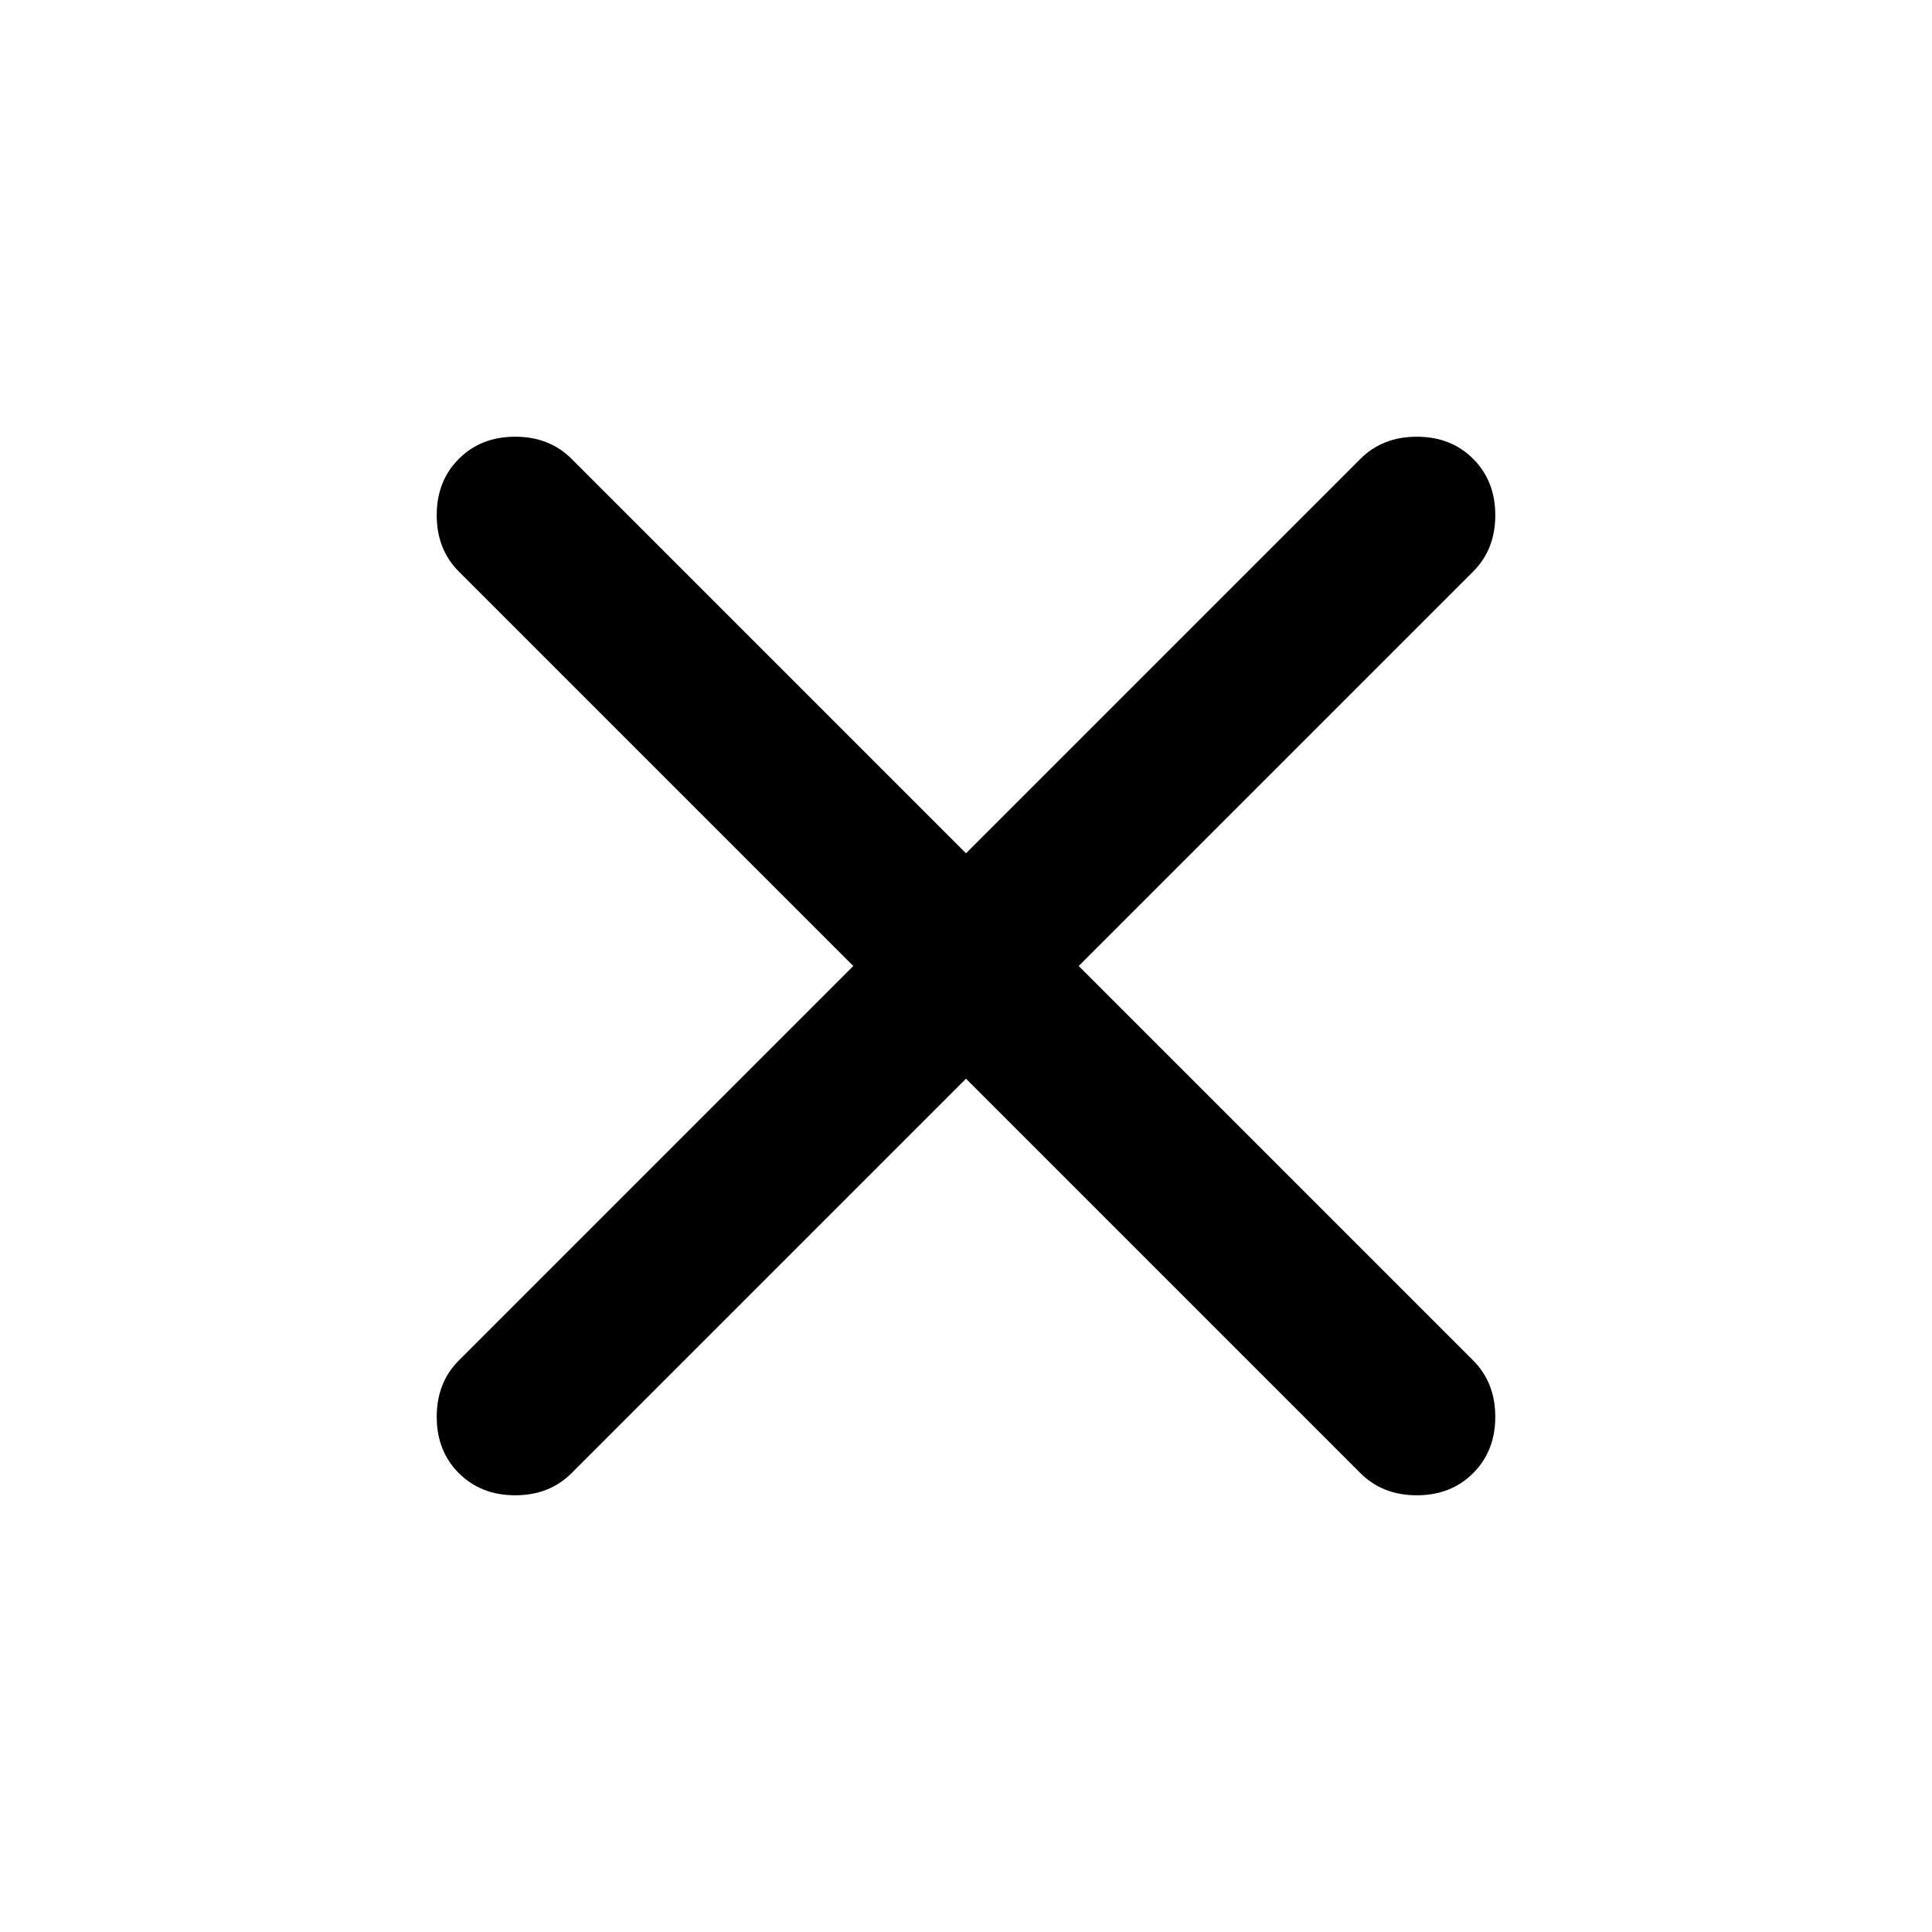
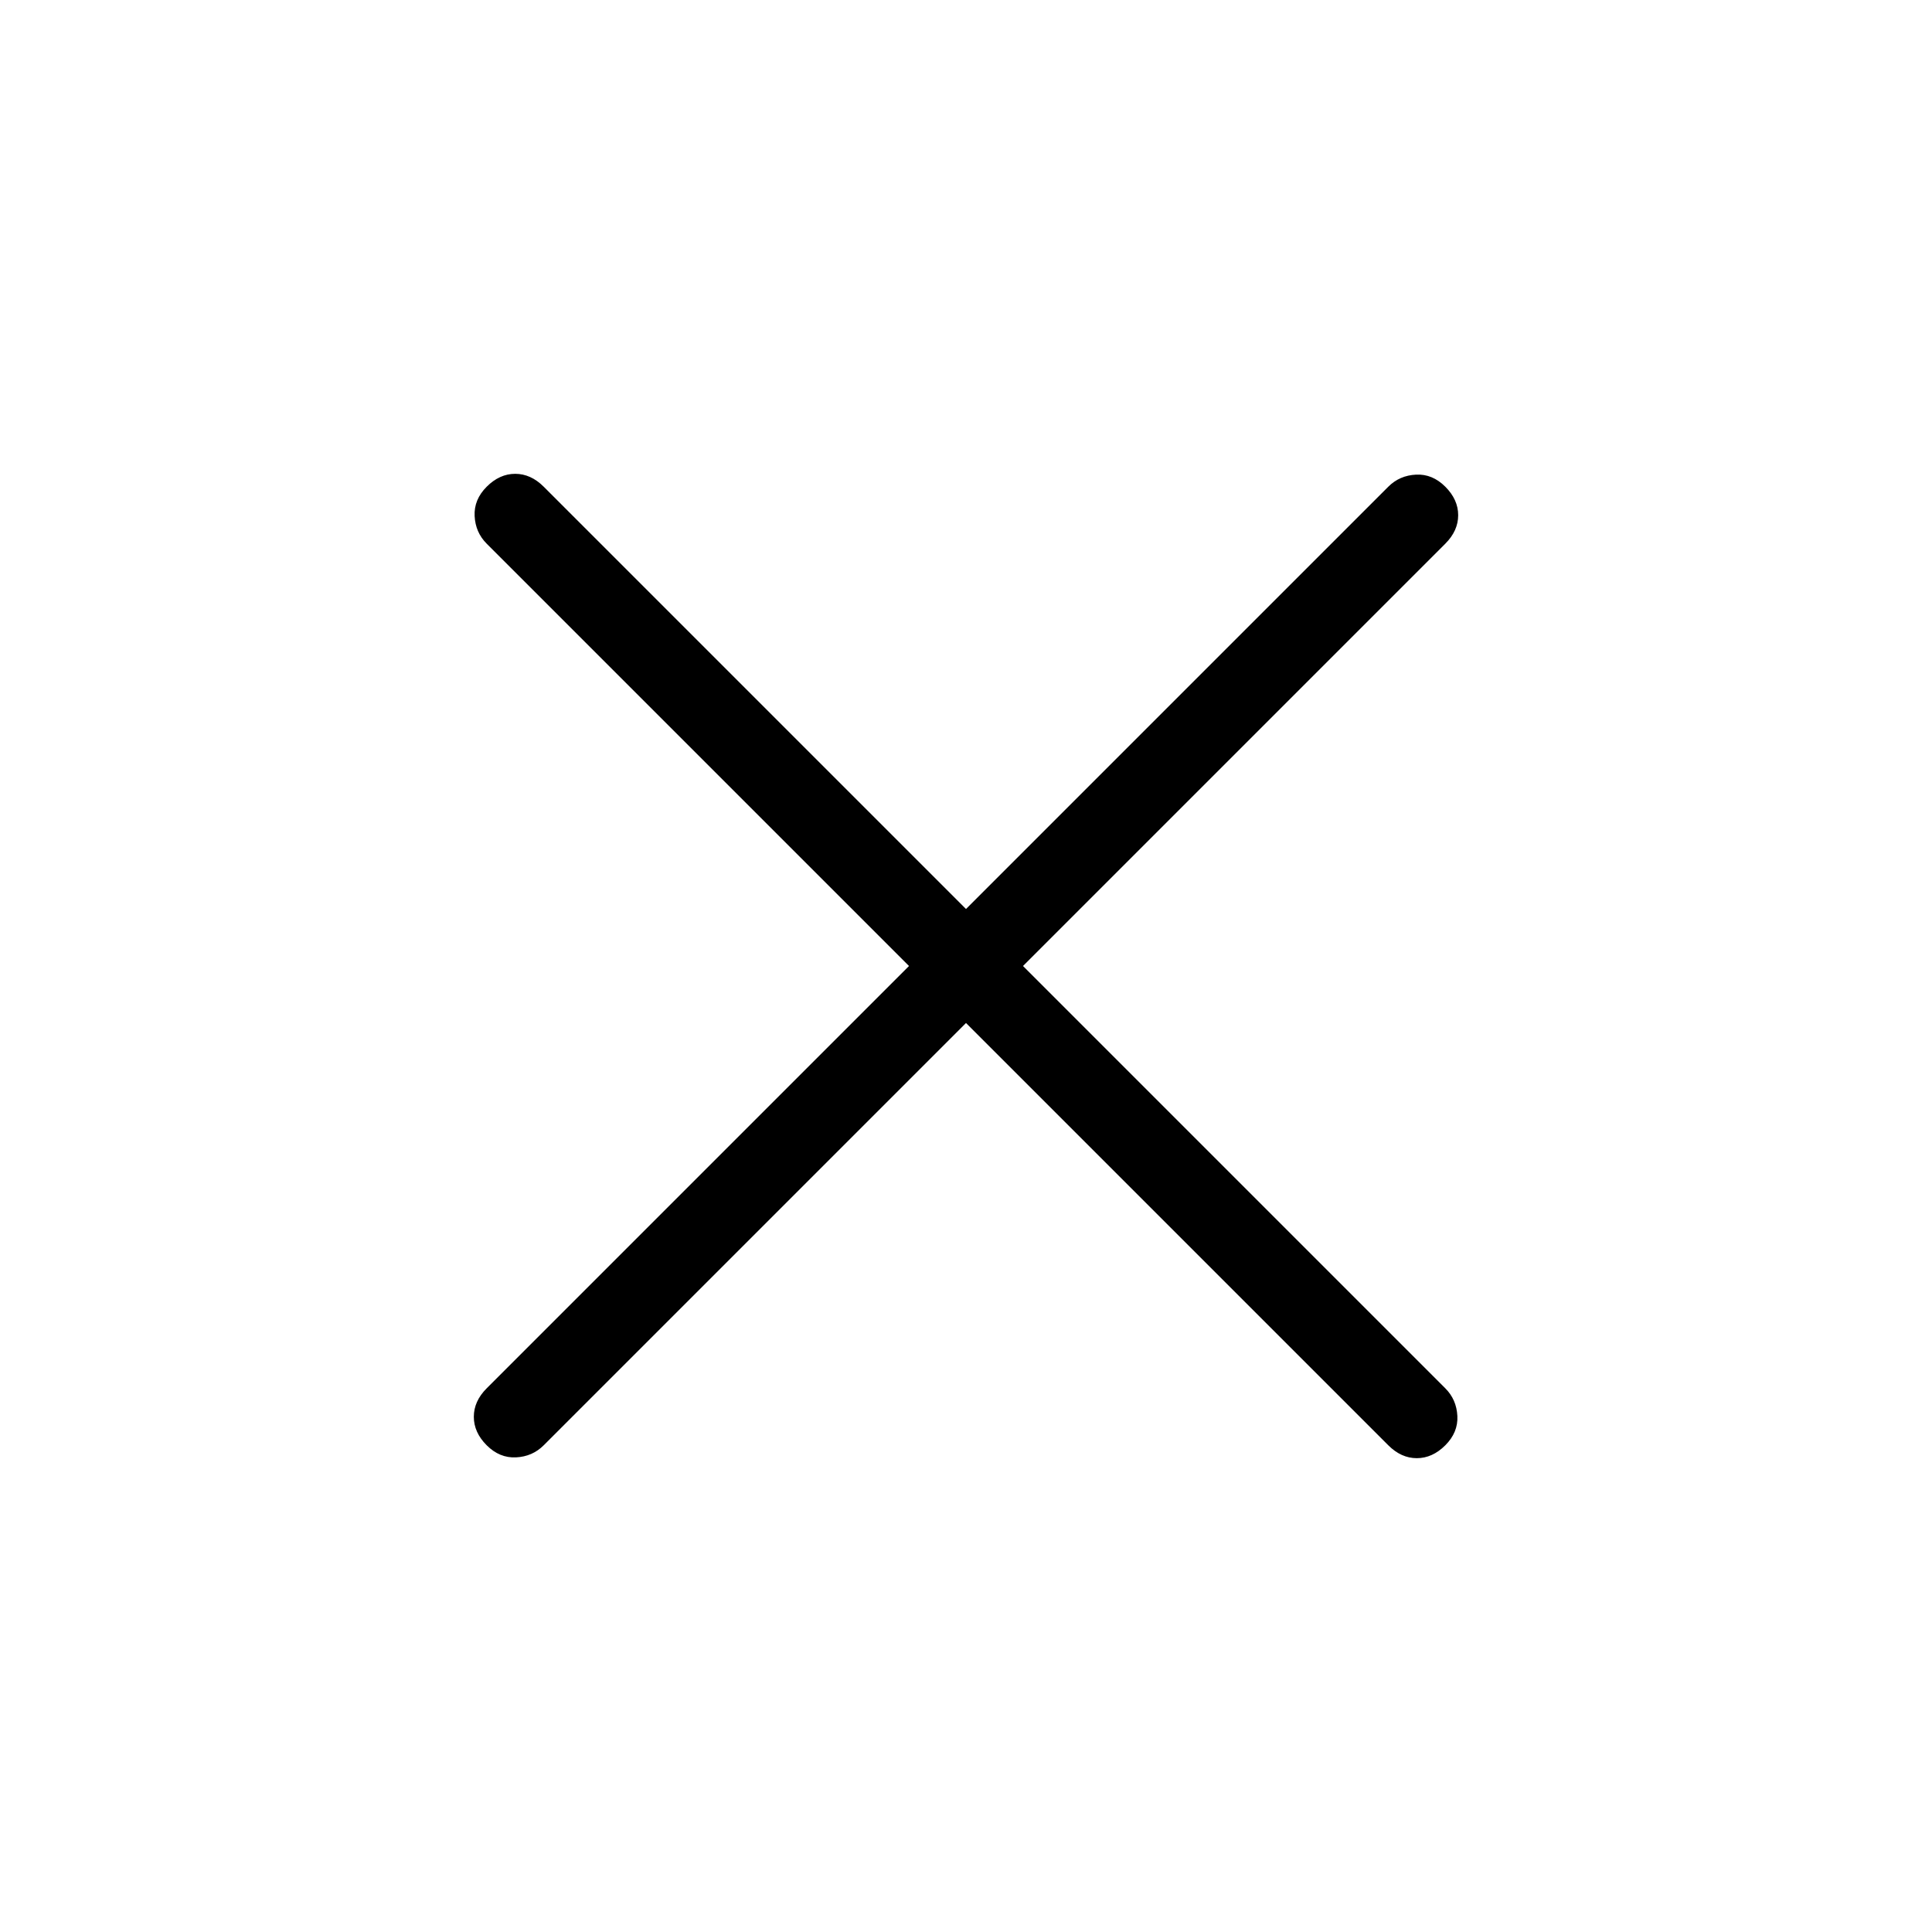
- <svg xmlns="http://www.w3.org/2000/svg" width="24" height="24" viewBox="0 0 24 24">
-   <path fill="currentColor" d="m12 13.4l-4.9 4.9q-.275.275-.7.275t-.7-.275t-.275-.7t.275-.7l4.9-4.9l-4.9-4.9q-.275-.275-.275-.7t.275-.7t.7-.275t.7.275l4.9 4.9l4.9-4.9q.275-.275.7-.275t.7.275t.275.7t-.275.7L13.4 12l4.9 4.9q.275.275.275.7t-.275.7t-.7.275t-.7-.275z" />
+ <svg xmlns="http://www.w3.org/2000/svg" width="35" height="35" viewBox="0 0 24 24">
+   <path d="M0 0h24v24H0z" fill="none" />
+   <path fill="currentColor" d="m12 12.708l-5.246 5.246q-.14.14-.344.15t-.364-.15t-.16-.354t.16-.354L11.292 12L6.046 6.754q-.14-.14-.15-.344t.15-.364t.354-.16t.354.16L12 11.292l5.246-5.246q.14-.14.345-.15q.203-.01.363.15t.16.354t-.16.354L12.708 12l5.246 5.246q.14.14.15.345q.01.203-.15.363t-.354.16t-.354-.16z" />
</svg>
